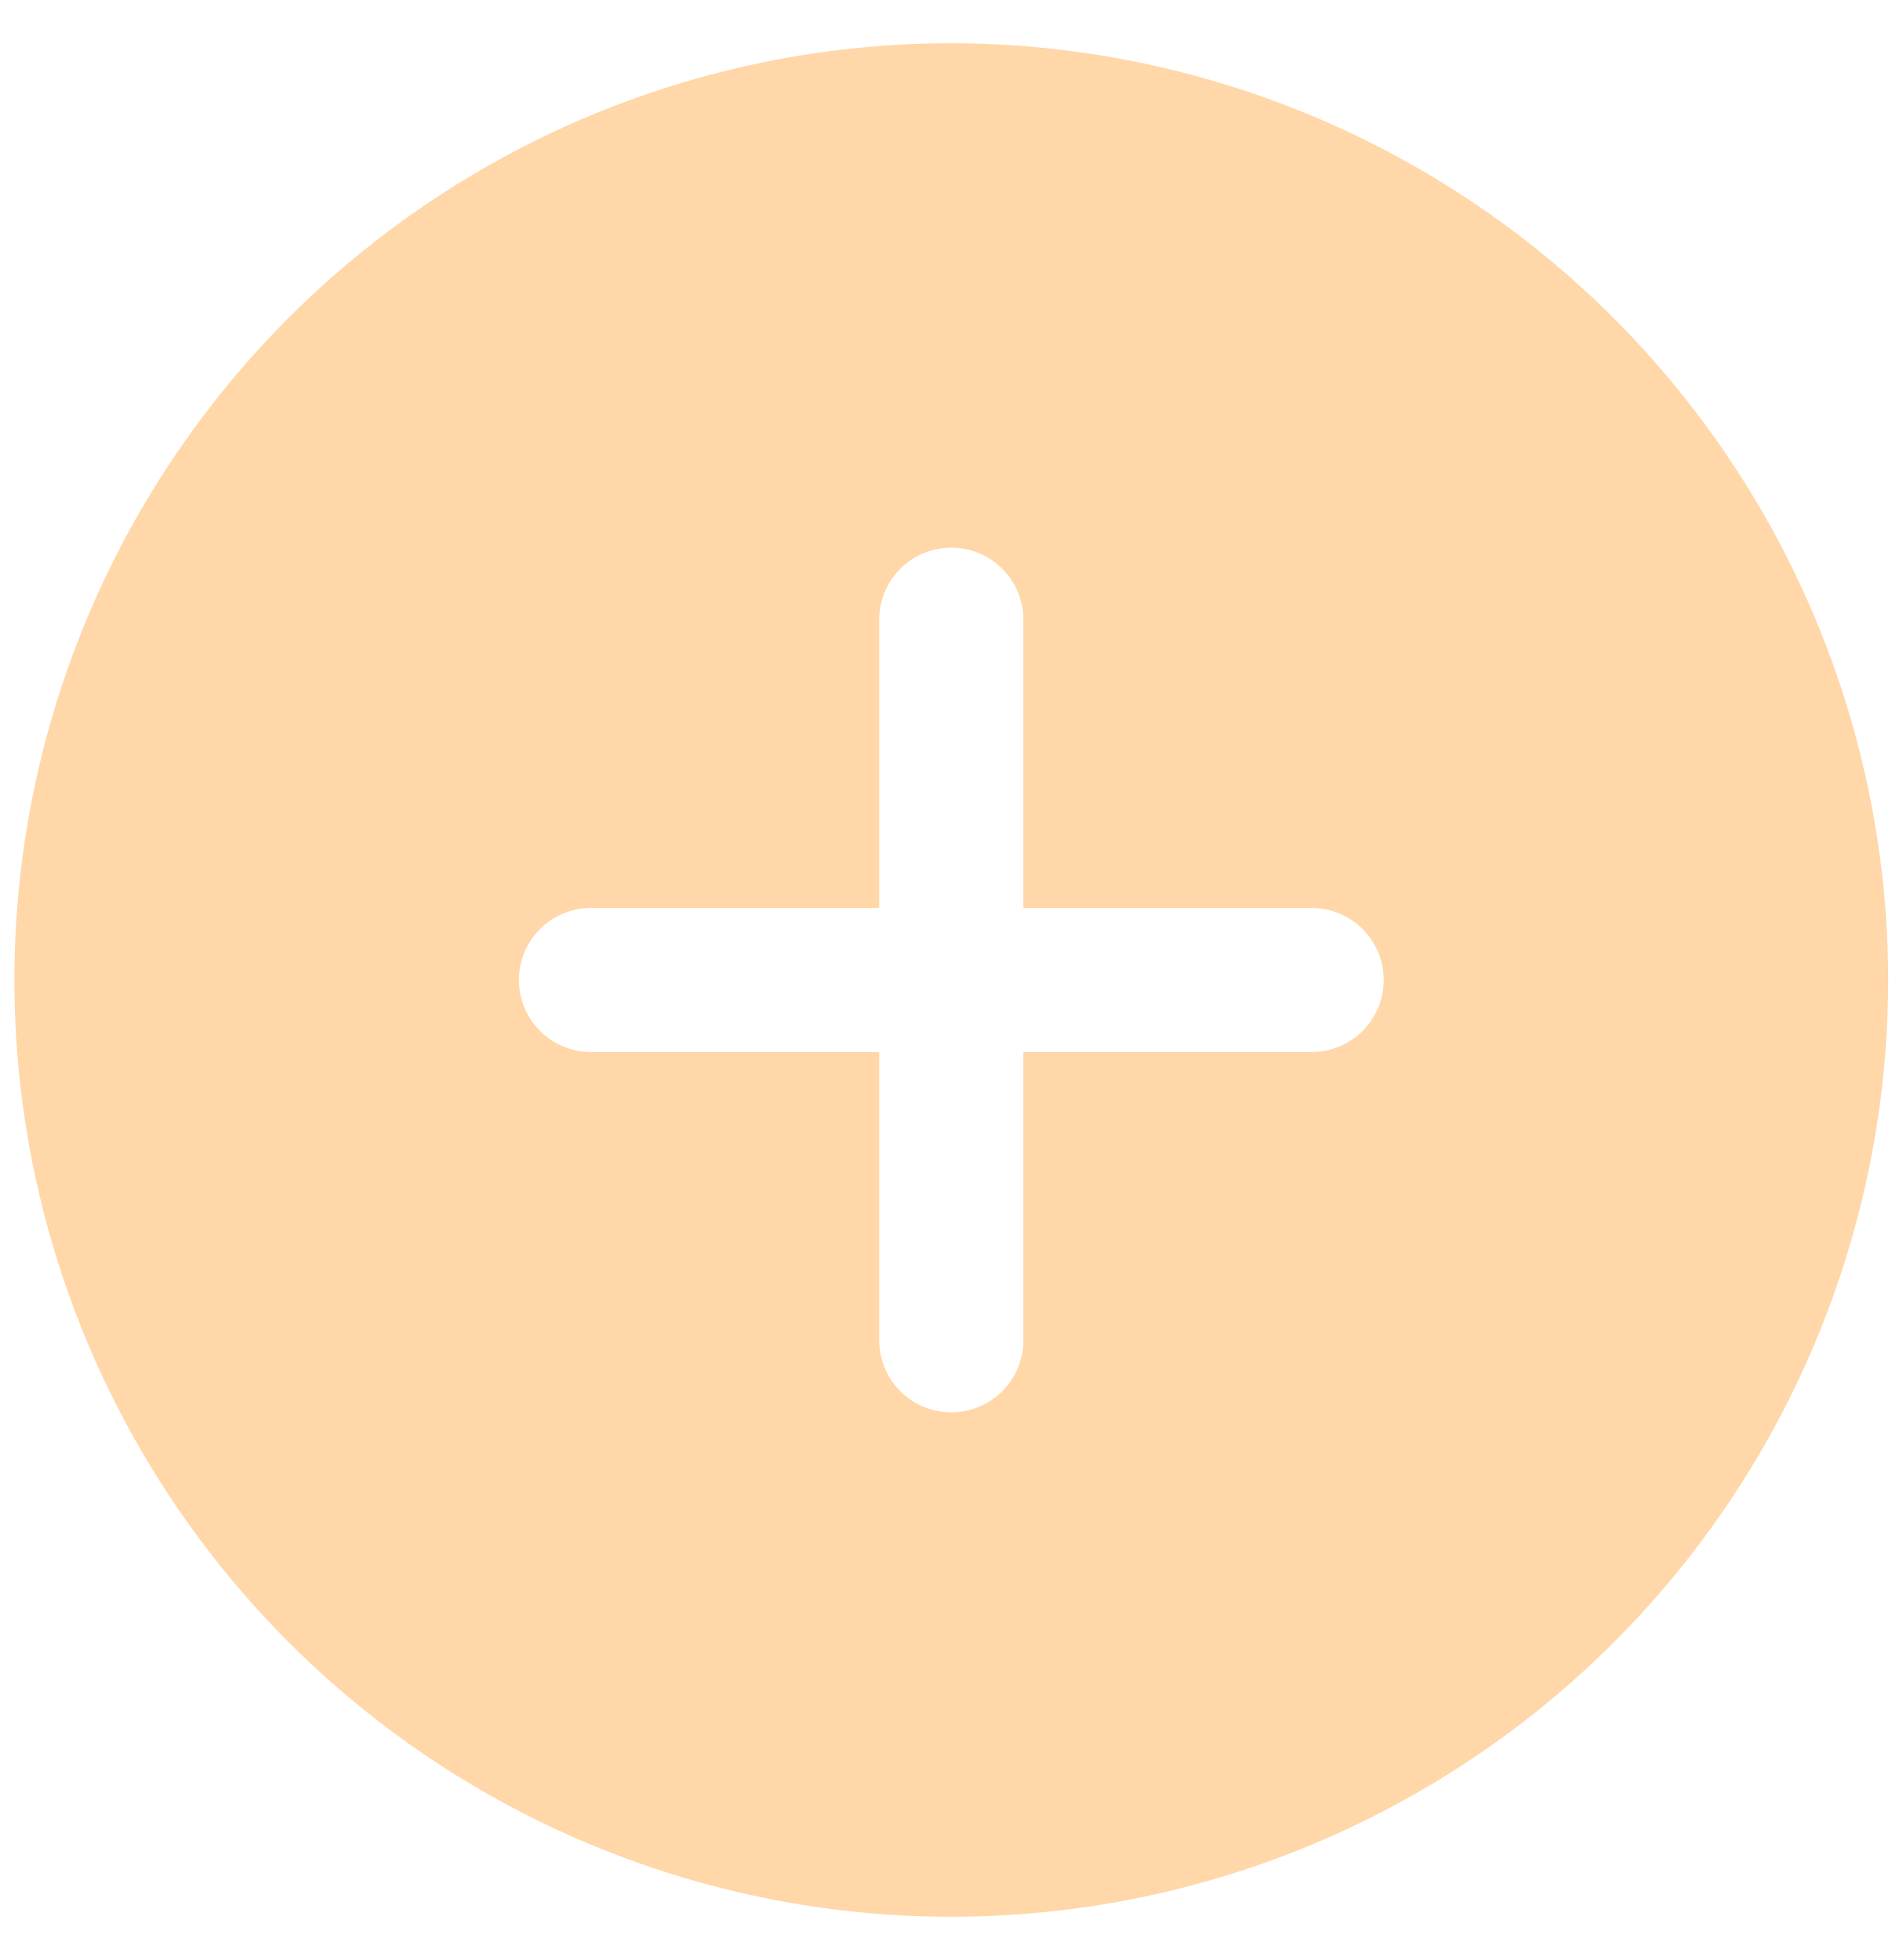
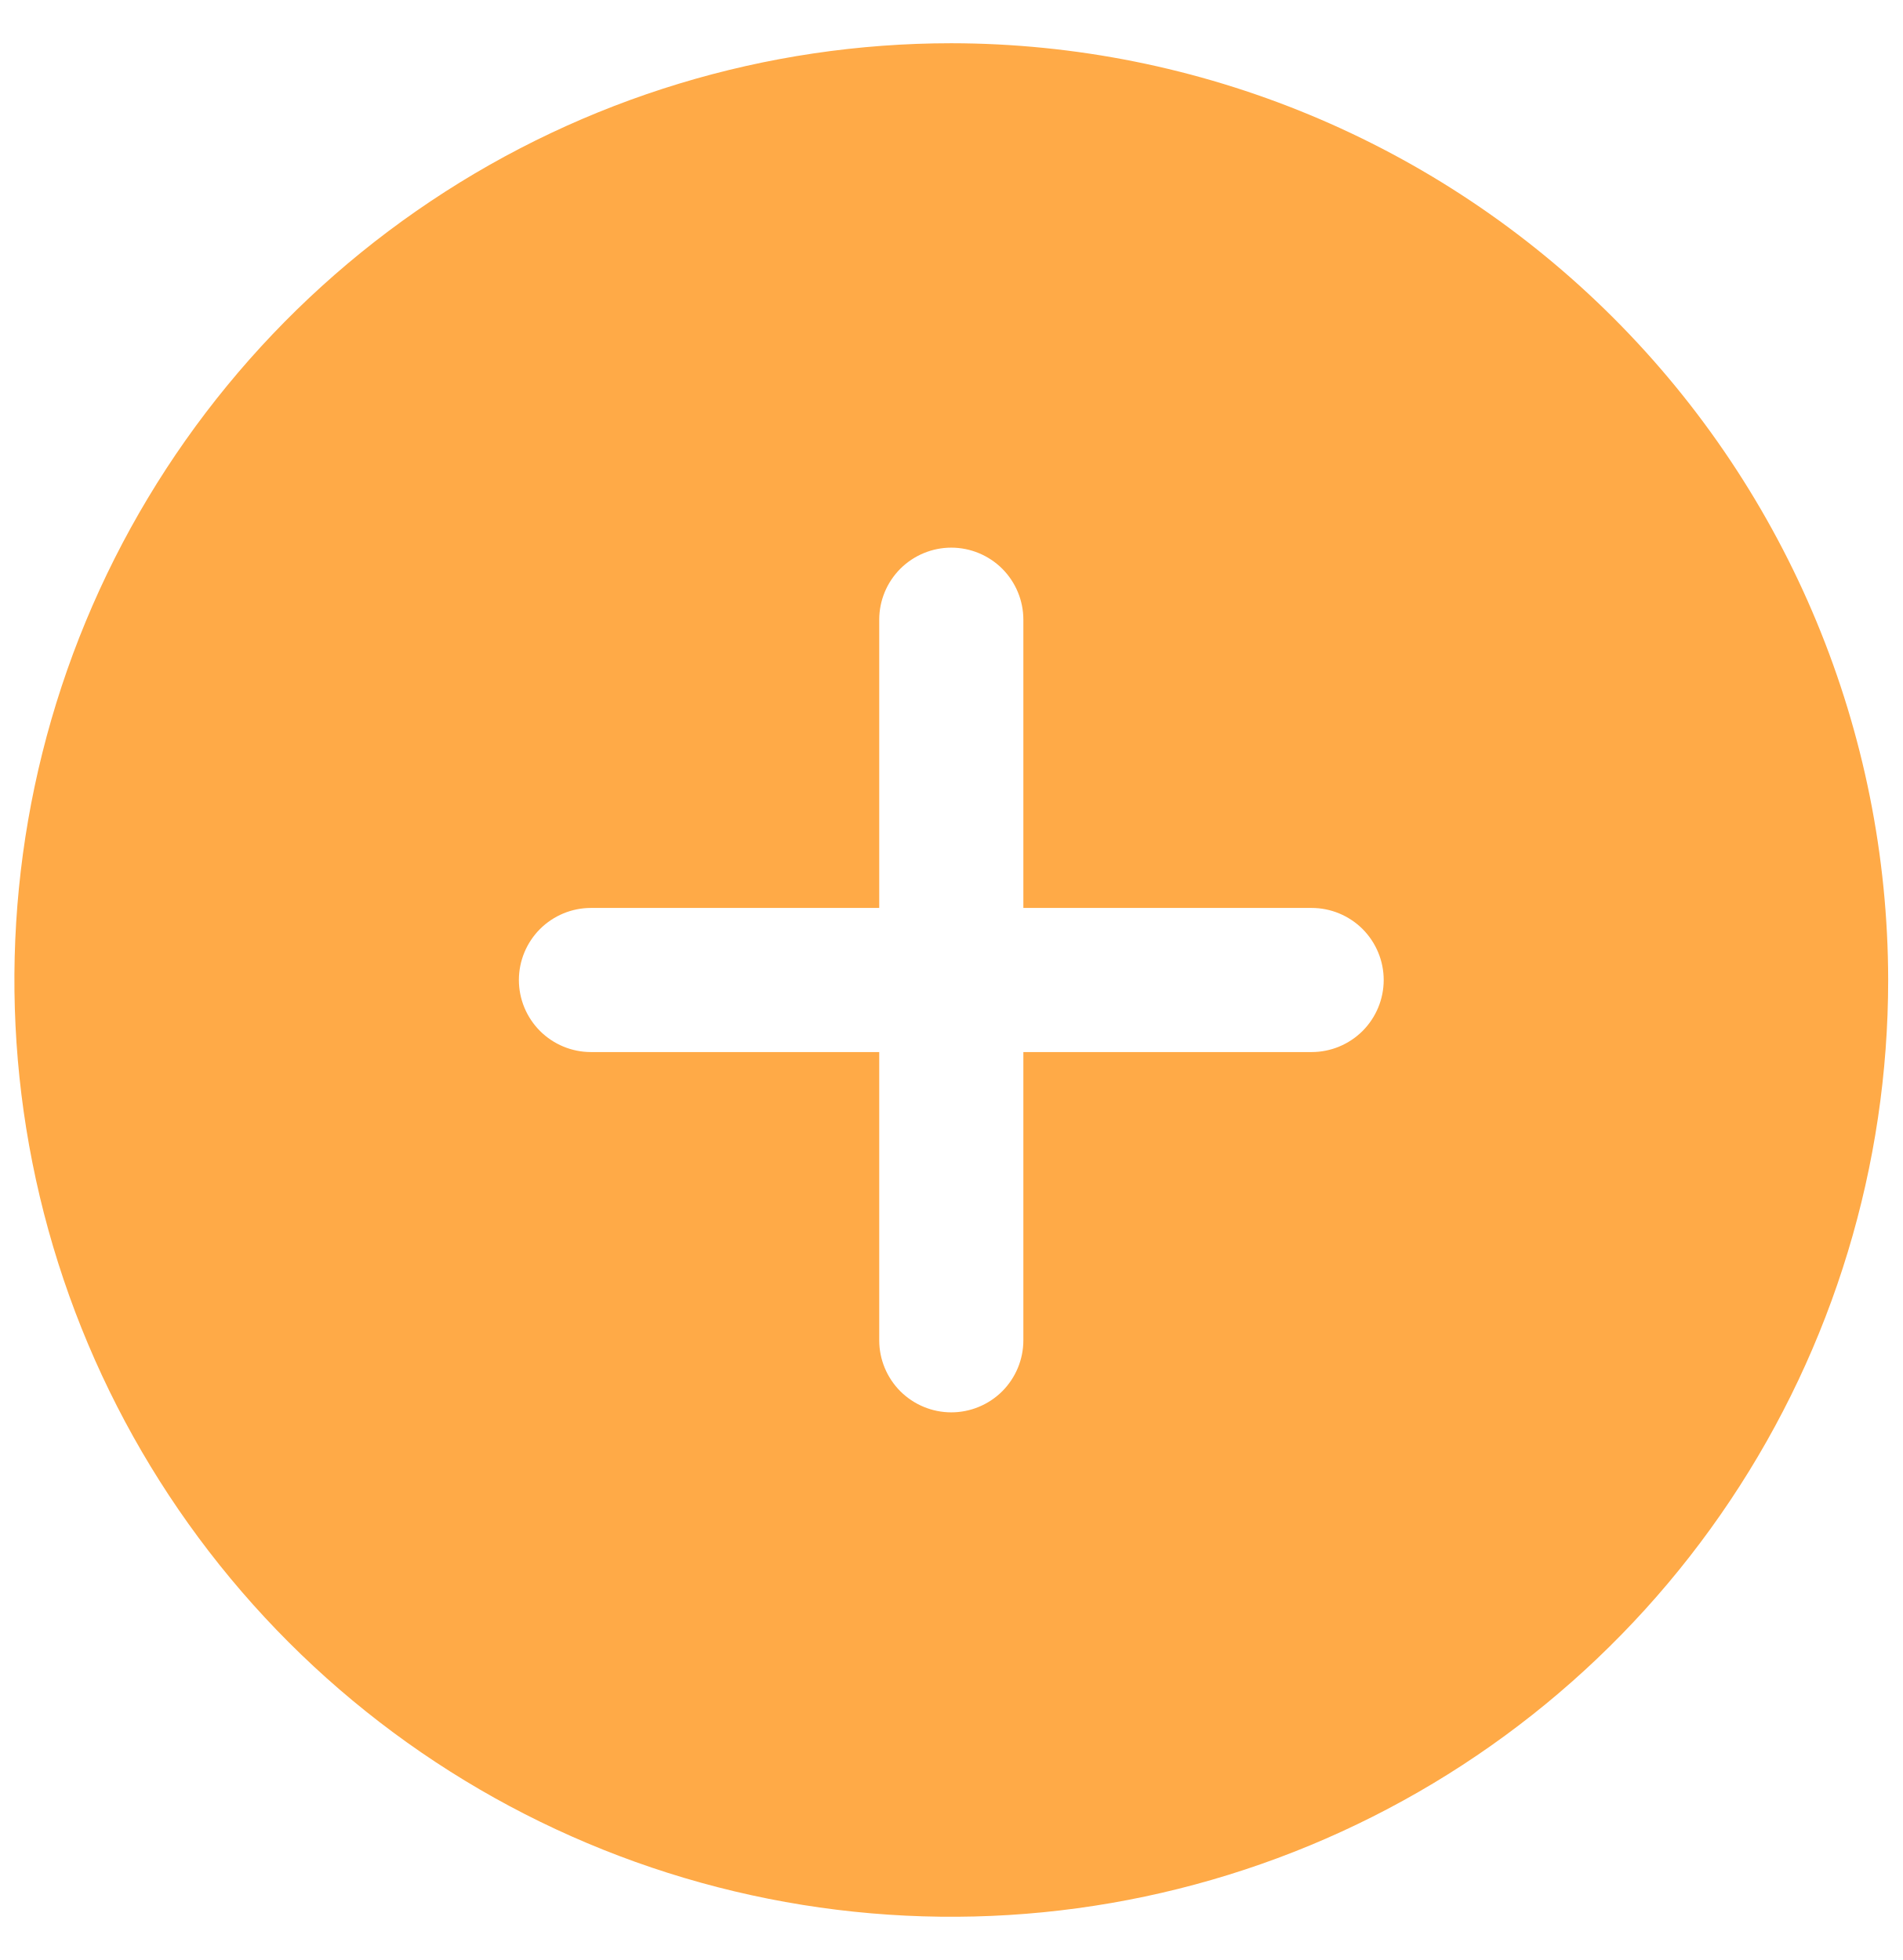
<svg xmlns="http://www.w3.org/2000/svg" width="33" height="34" viewBox="0 0 33 34" fill="none">
-   <path id="Vector" d="M16.5 0.75C13.286 0.75 10.144 1.703 7.472 3.489C4.8 5.274 2.717 7.812 1.487 10.781C0.257 13.751 -0.065 17.018 0.562 20.17C1.189 23.322 2.737 26.218 5.01 28.491C7.282 30.763 10.178 32.311 13.33 32.938C16.482 33.565 19.749 33.243 22.719 32.013C25.688 30.783 28.226 28.7 30.011 26.028C31.797 23.356 32.75 20.214 32.75 17C32.745 12.692 31.031 8.562 27.985 5.515C24.938 2.469 20.808 0.755 16.5 0.75ZM22.75 18.25H17.75V23.25C17.75 23.581 17.618 23.899 17.384 24.134C17.149 24.368 16.831 24.5 16.5 24.5C16.169 24.5 15.851 24.368 15.616 24.134C15.382 23.899 15.25 23.581 15.25 23.25V18.25H10.25C9.918 18.25 9.601 18.118 9.366 17.884C9.132 17.649 9 17.331 9 17C9 16.669 9.132 16.351 9.366 16.116C9.601 15.882 9.918 15.75 10.25 15.75H15.25V10.75C15.25 10.418 15.382 10.101 15.616 9.866C15.851 9.632 16.169 9.5 16.5 9.5C16.831 9.5 17.149 9.632 17.384 9.866C17.618 10.101 17.75 10.418 17.75 10.75V15.75H22.75C23.081 15.75 23.399 15.882 23.634 16.116C23.868 16.351 24 16.669 24 17C24 17.331 23.868 17.649 23.634 17.884C23.399 18.118 23.081 18.25 22.75 18.25Z" fill="#FFD7A9" />
+   <path id="Vector" d="M16.5 0.75C13.286 0.75 10.144 1.703 7.472 3.489C4.8 5.274 2.717 7.812 1.487 10.781C0.257 13.751 -0.065 17.018 0.562 20.17C1.189 23.322 2.737 26.218 5.01 28.491C7.282 30.763 10.178 32.311 13.33 32.938C16.482 33.565 19.749 33.243 22.719 32.013C25.688 30.783 28.226 28.7 30.011 26.028C31.797 23.356 32.75 20.214 32.75 17C32.745 12.692 31.031 8.562 27.985 5.515C24.938 2.469 20.808 0.755 16.5 0.75ZM22.75 18.25H17.75V23.25C17.75 23.581 17.618 23.899 17.384 24.134C17.149 24.368 16.831 24.5 16.5 24.5C16.169 24.5 15.851 24.368 15.616 24.134C15.382 23.899 15.25 23.581 15.25 23.25V18.25H10.25C9.918 18.25 9.601 18.118 9.366 17.884C9.132 17.649 9 17.331 9 17C9 16.669 9.132 16.351 9.366 16.116C9.601 15.882 9.918 15.75 10.25 15.75H15.25V10.75C15.25 10.418 15.382 10.101 15.616 9.866C15.851 9.632 16.169 9.5 16.5 9.5C16.831 9.5 17.149 9.632 17.384 9.866C17.618 10.101 17.75 10.418 17.75 10.75V15.75H22.75C23.081 15.75 23.399 15.882 23.634 16.116C23.868 16.351 24 16.669 24 17C24 17.331 23.868 17.649 23.634 17.884C23.399 18.118 23.081 18.25 22.75 18.25Z" fill="#FFAA47" />
</svg>
